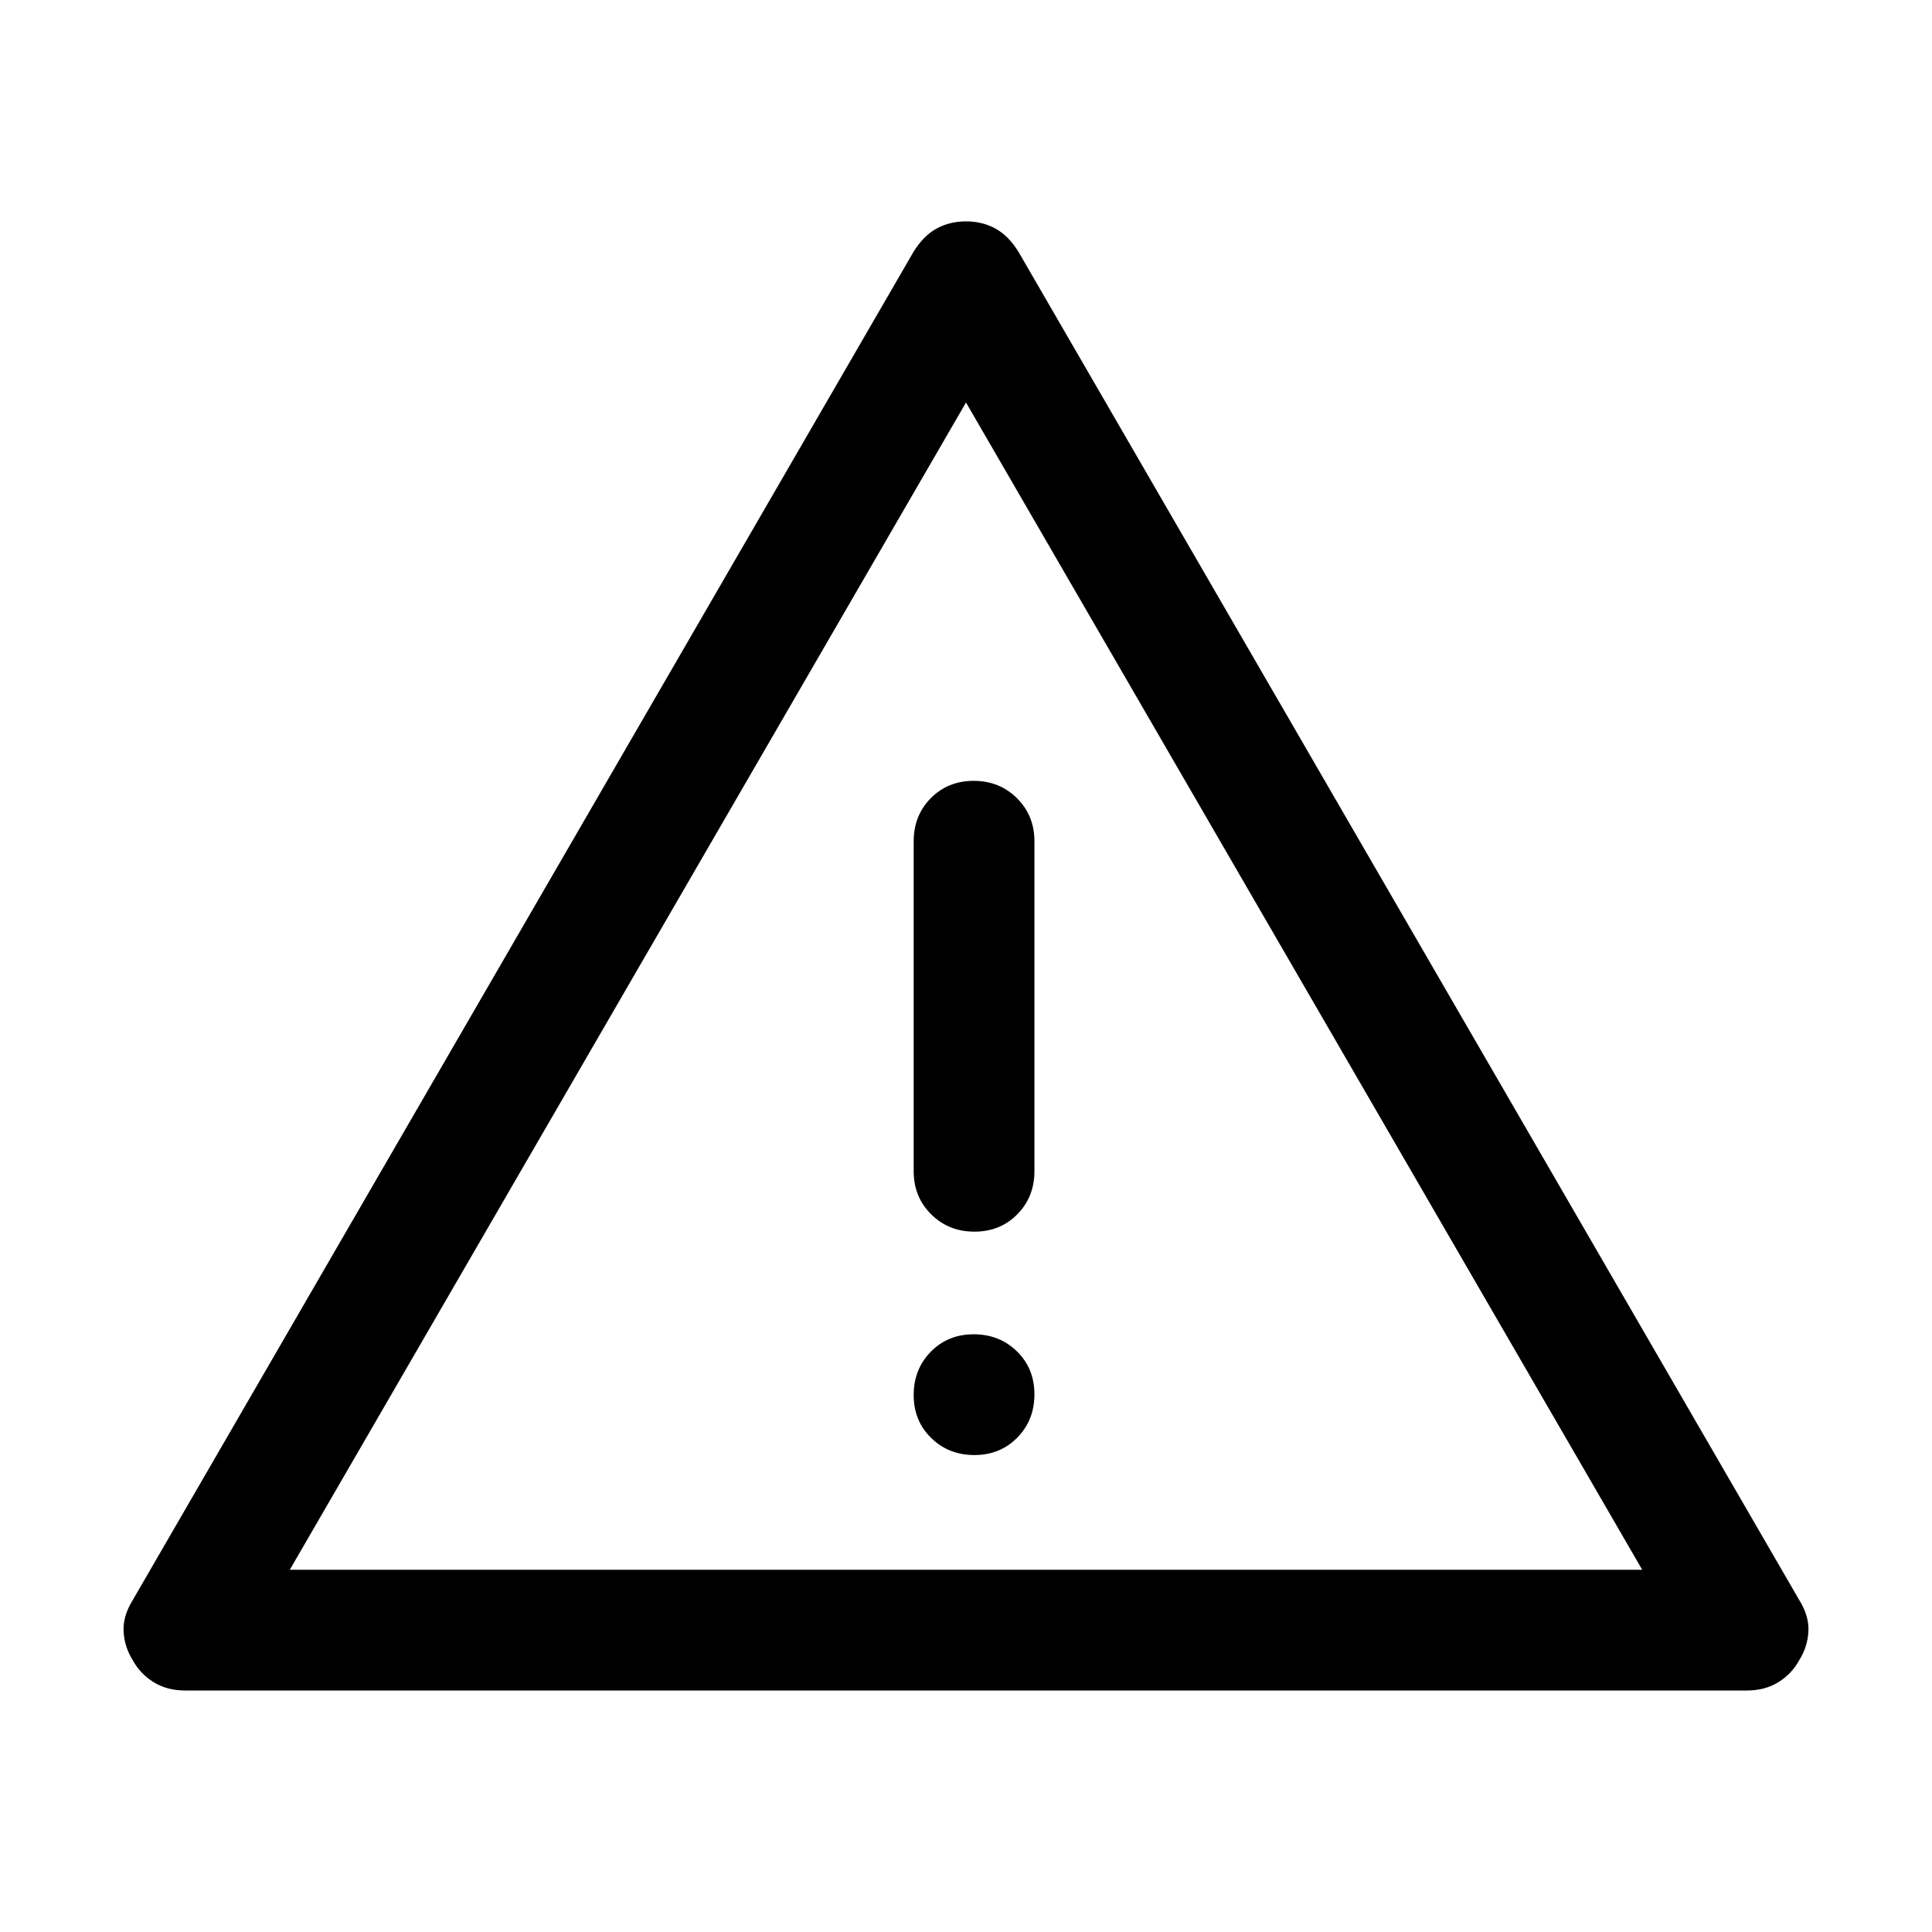
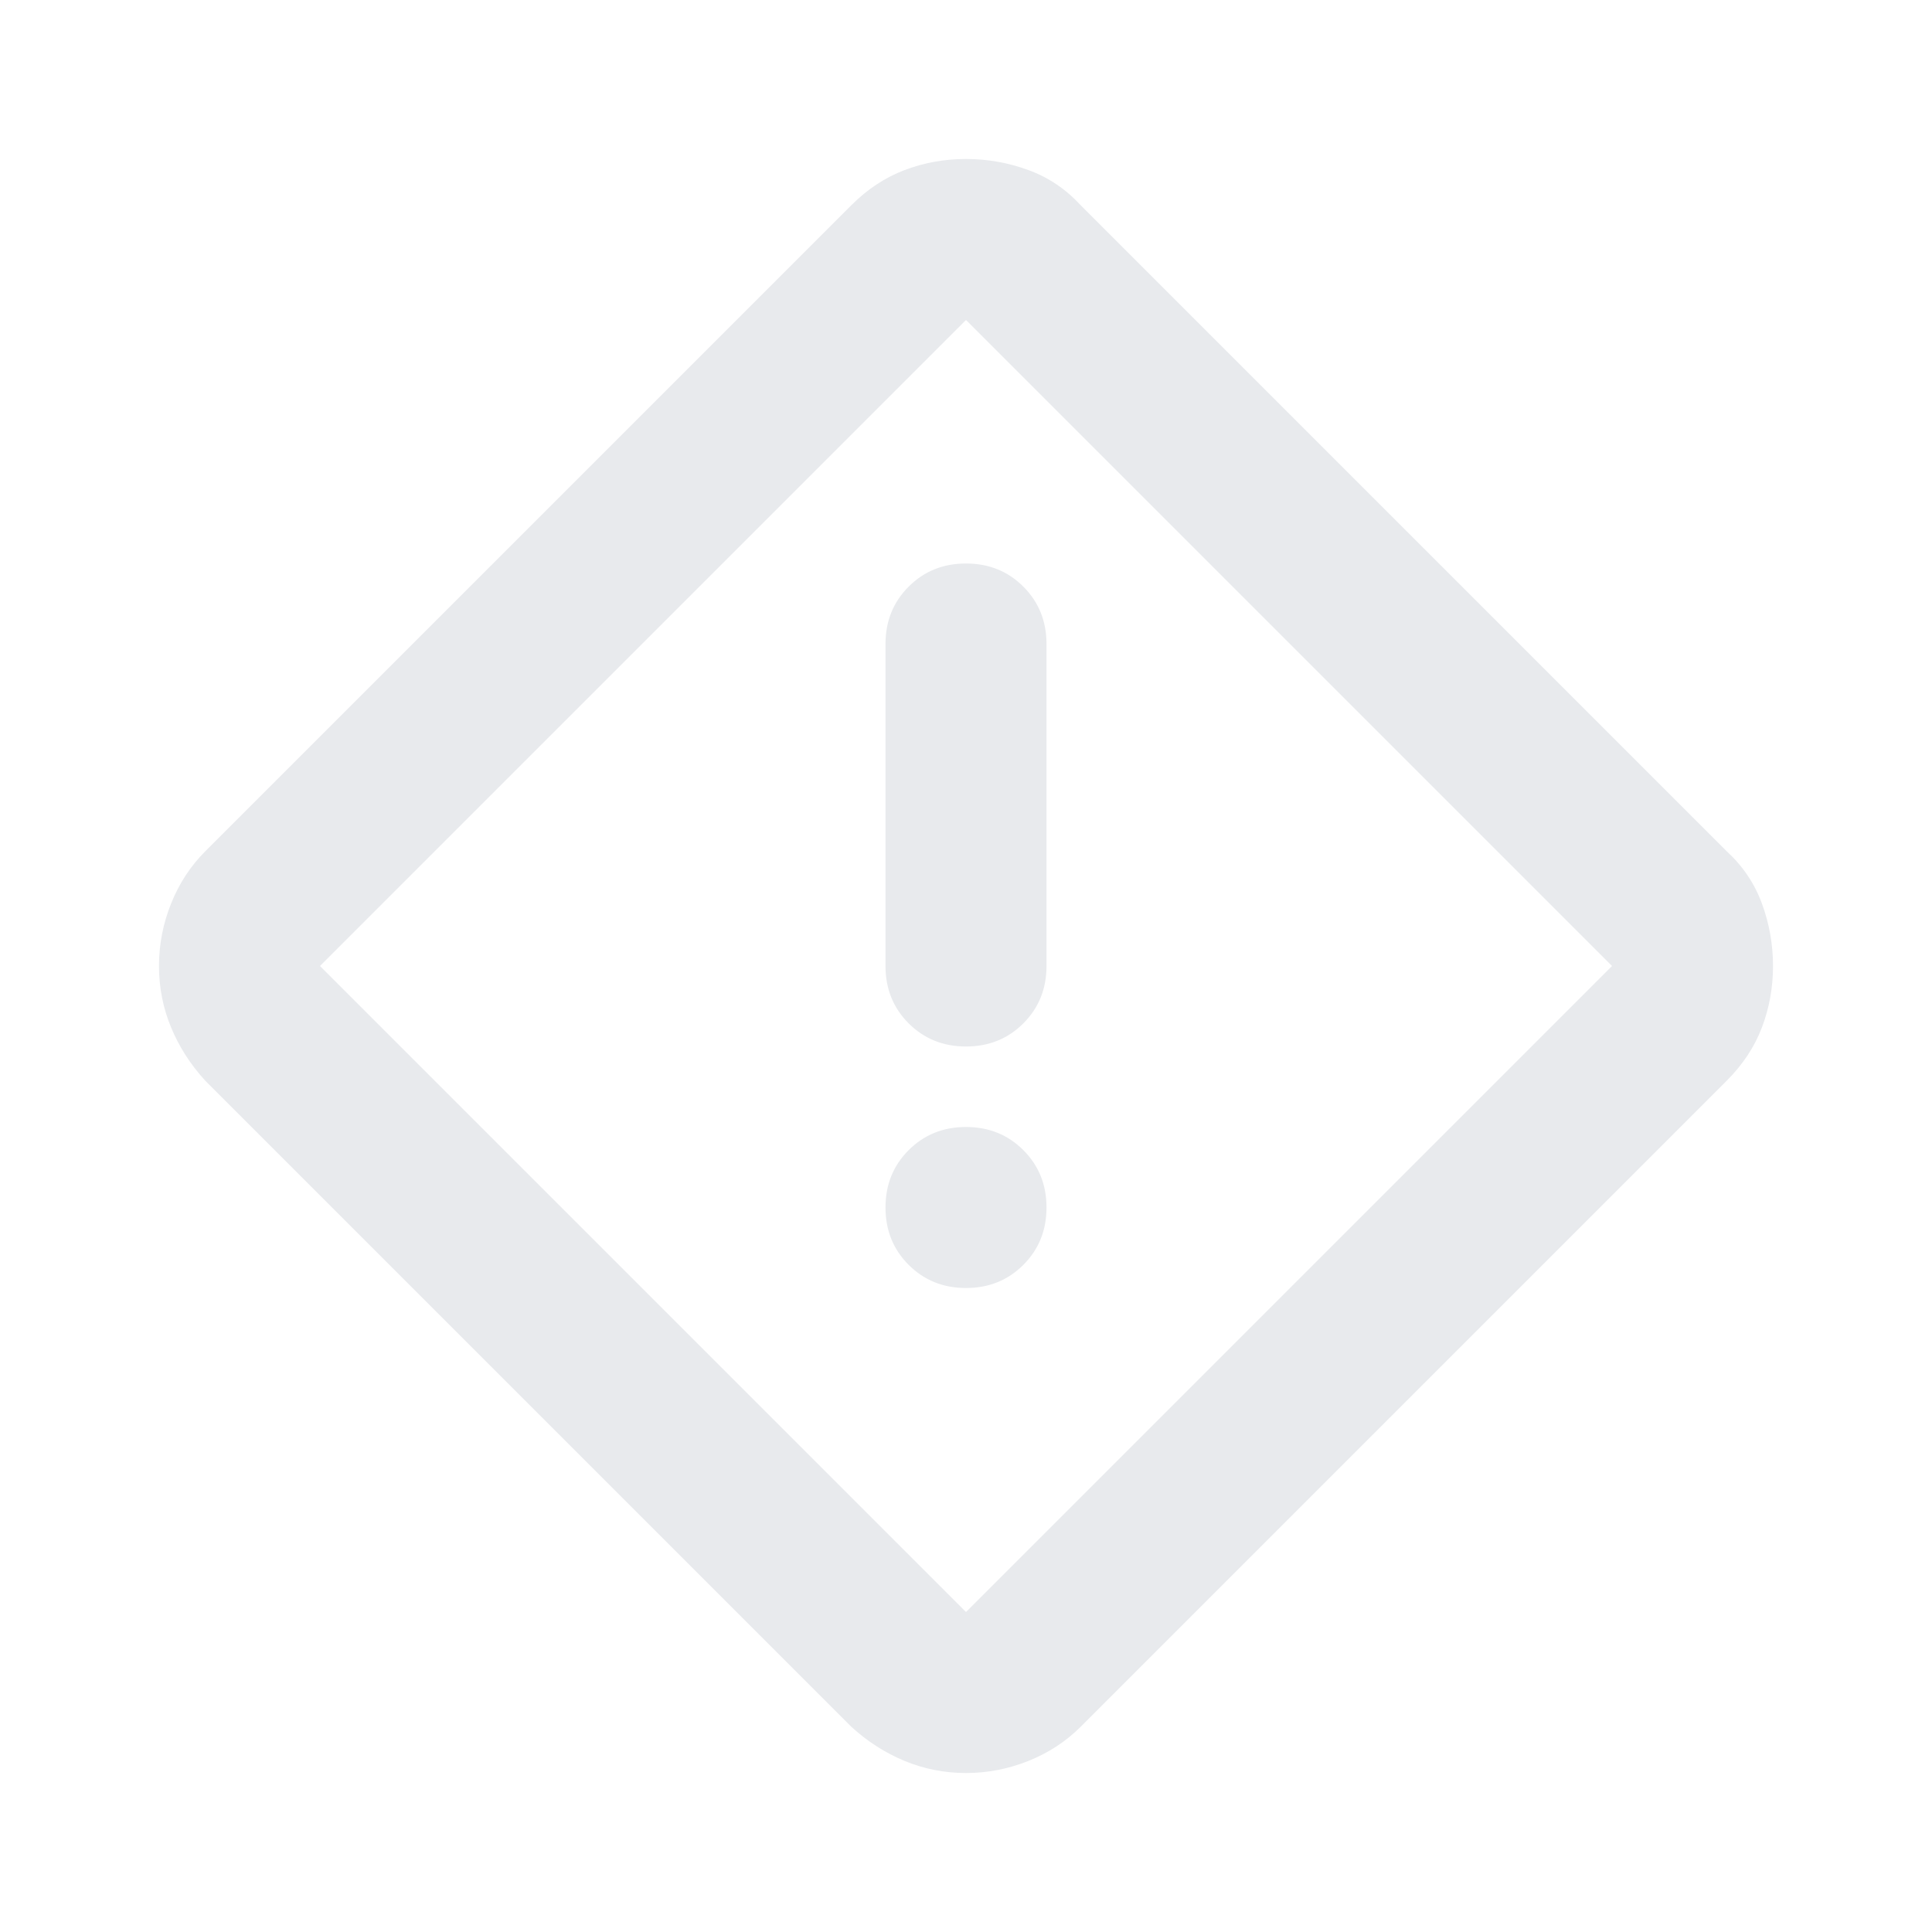
- <svg xmlns="http://www.w3.org/2000/svg" height="48" viewBox="0 -960 960 960" width="48">
-   <path d="M92-120q-9 0-15.652-4.125Q69.696-128.25 66-135q-4.167-6.6-4.583-14.3Q61-157 66-165l388-670q5-8 11.5-11.5T480-850q8 0 14.5 3.5T506-835l388 670q5 8 4.583 15.7-.416 7.7-4.583 14.3-3.696 6.75-10.348 10.875Q877-120 868-120H92Zm52-60h672L480-760 144-180Zm340.175-57q12.825 0 21.325-8.675 8.5-8.676 8.5-21.5 0-12.825-8.675-21.325-8.676-8.5-21.5-8.5-12.825 0-21.325 8.675-8.5 8.676-8.5 21.5 0 12.825 8.675 21.325 8.676 8.5 21.5 8.5Zm0-111q12.825 0 21.325-8.625T514-378v-164q0-12.75-8.675-21.375-8.676-8.625-21.5-8.625-12.825 0-21.325 8.625T454-542v164q0 12.75 8.675 21.375 8.676 8.625 21.5 8.625ZM480-470Z" />
+ <svg xmlns="http://www.w3.org/2000/svg" height="24px" viewBox="0 -960 960 960" width="24px" fill="#e8eaed">
+   <path d="M480-79q-16 0-30.5-6T423-102L102-423q-11-12-17-26.5T79-480q0-16 6-31t17-26l321-321q12-12 26.5-17.5T480-881q16 0 31 5.5t26 17.5l321 321q12 11 17.5 26t5.5 31q0 16-5.5 30.5T858-423L537-102q-11 11-26 17t-31 6Zm0-80 321-321-321-321-321 321 321 321Zm0-281q17 0 28.5-11.5T520-480v-160q0-17-11.5-28.5T480-680q-17 0-28.5 11.5T440-640v160q0 17 11.5 28.5T480-440Zm0 120q17 0 28.5-11.5T520-360q0-17-11.5-28.5T480-400q-17 0-28.5 11.5T440-360q0 17 11.5 28.5T480-320Zm0-160Z" />
</svg>
